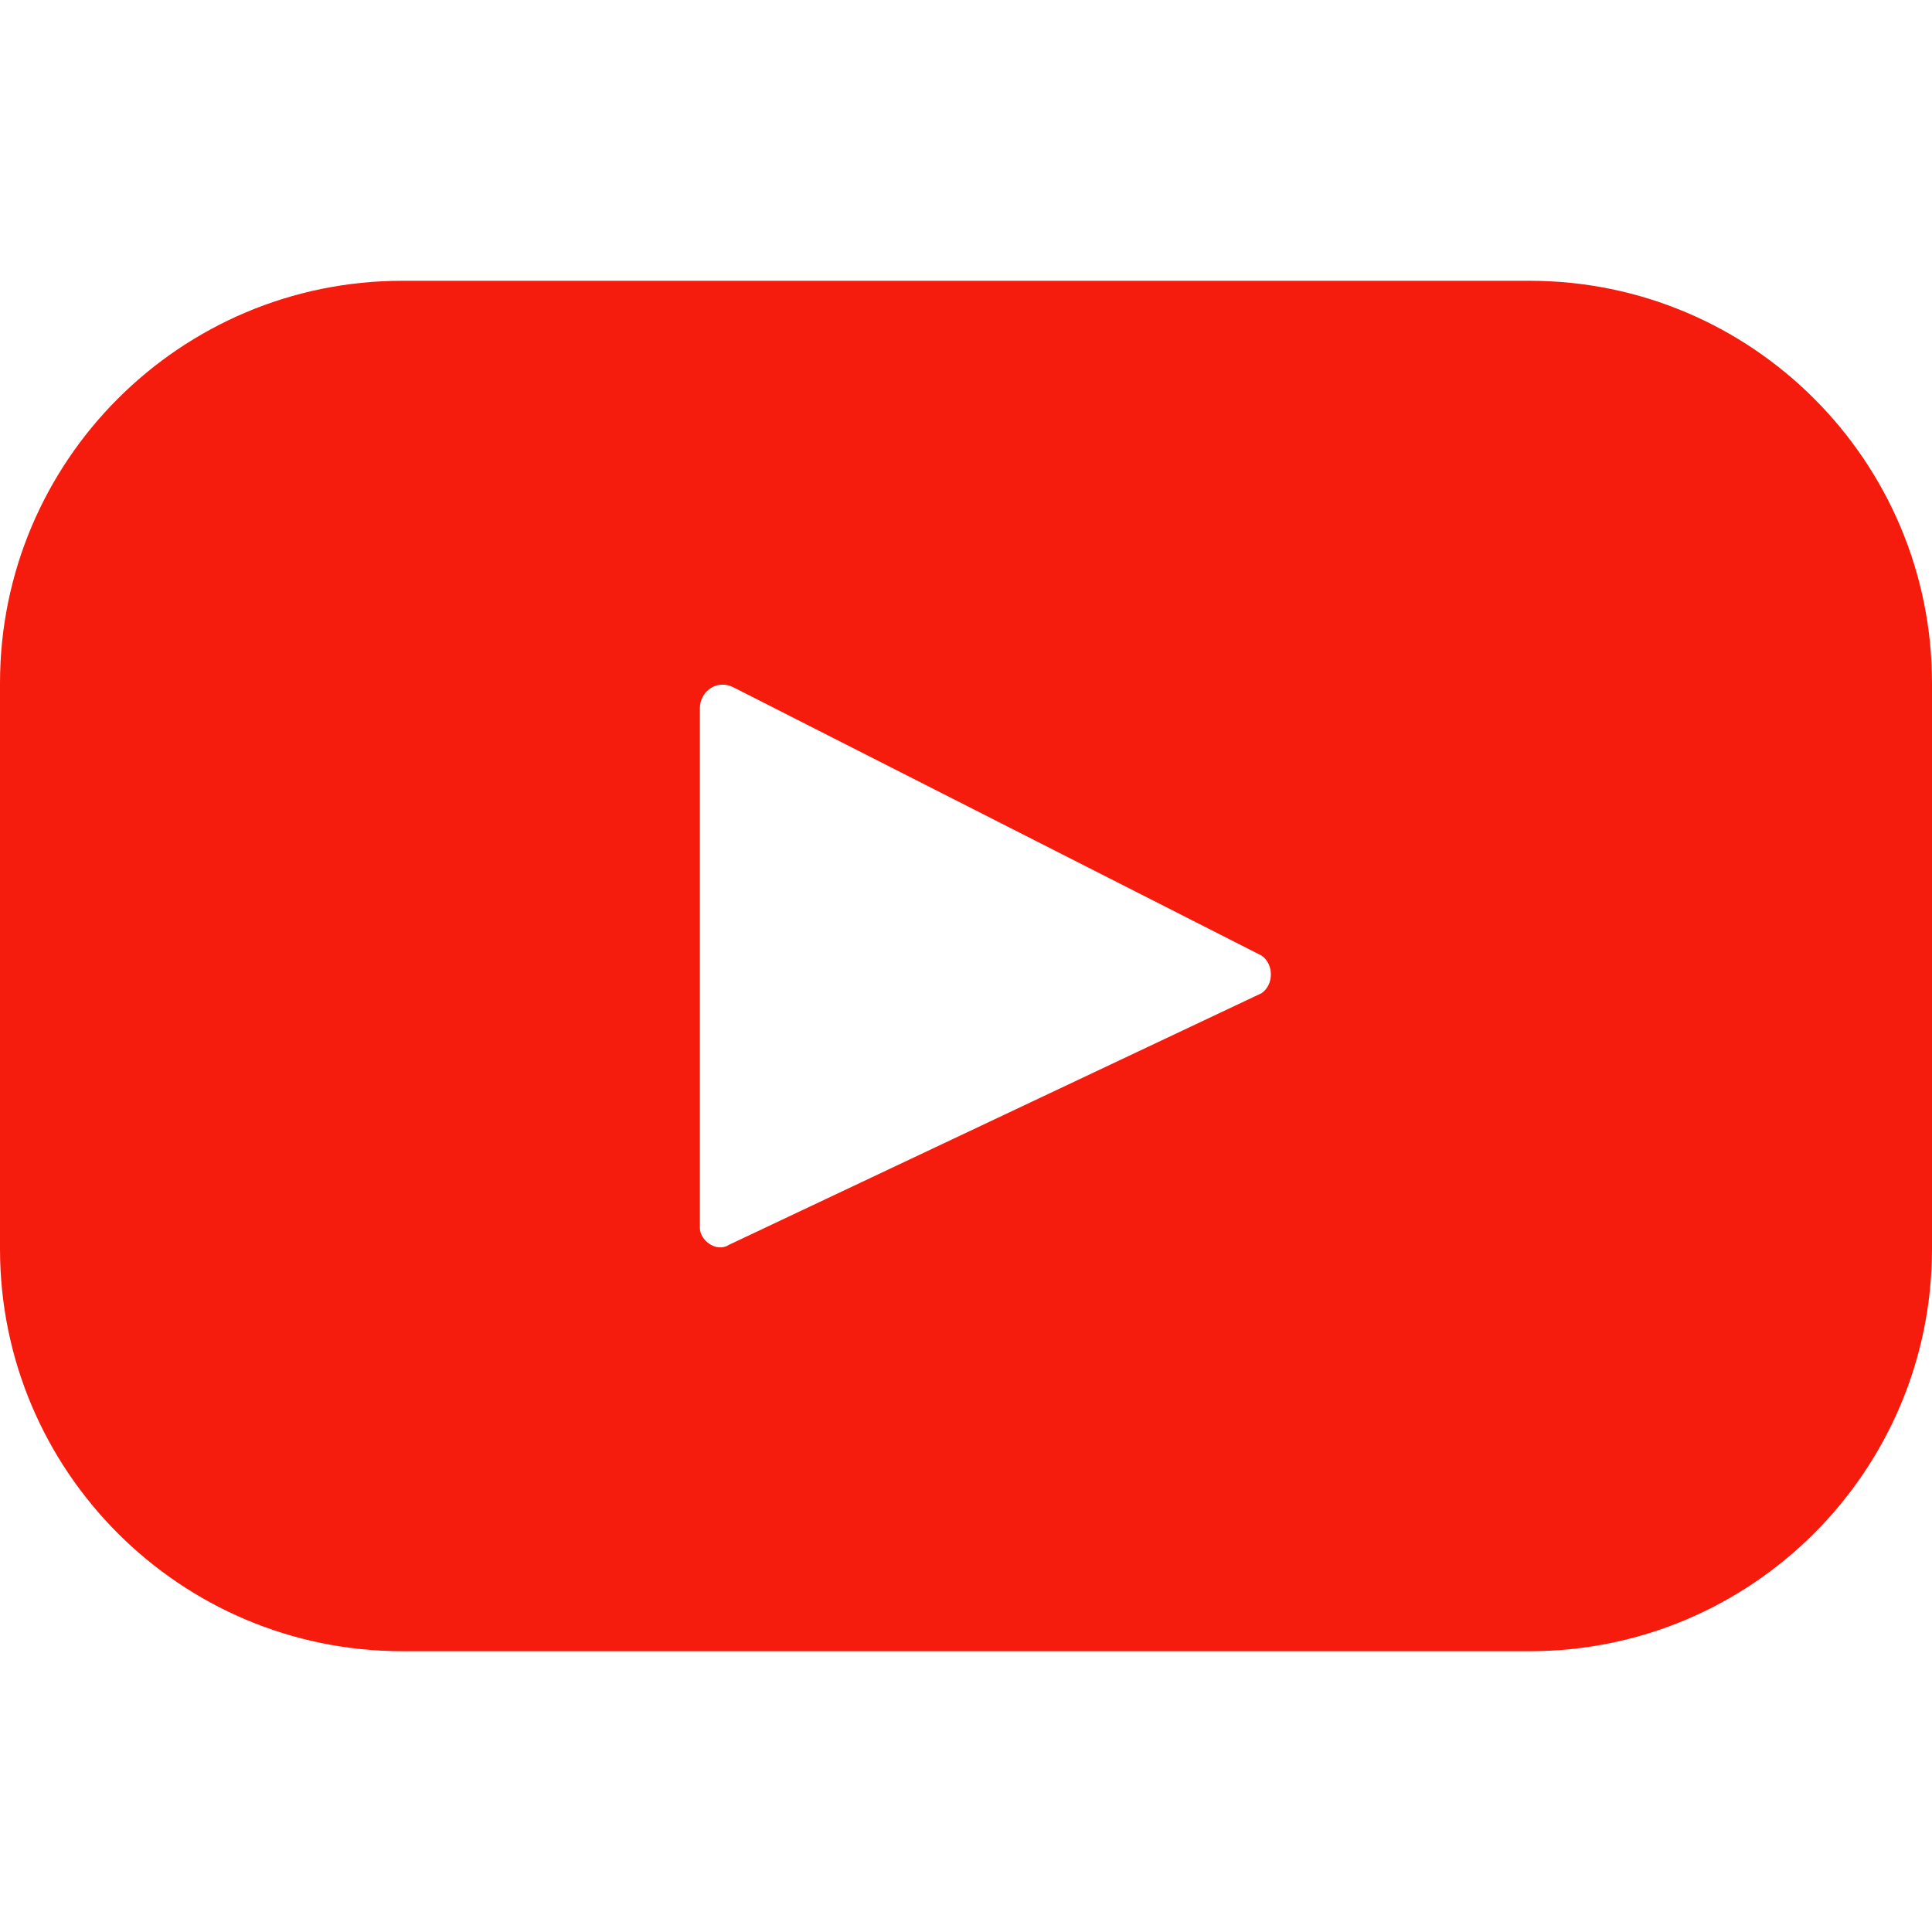
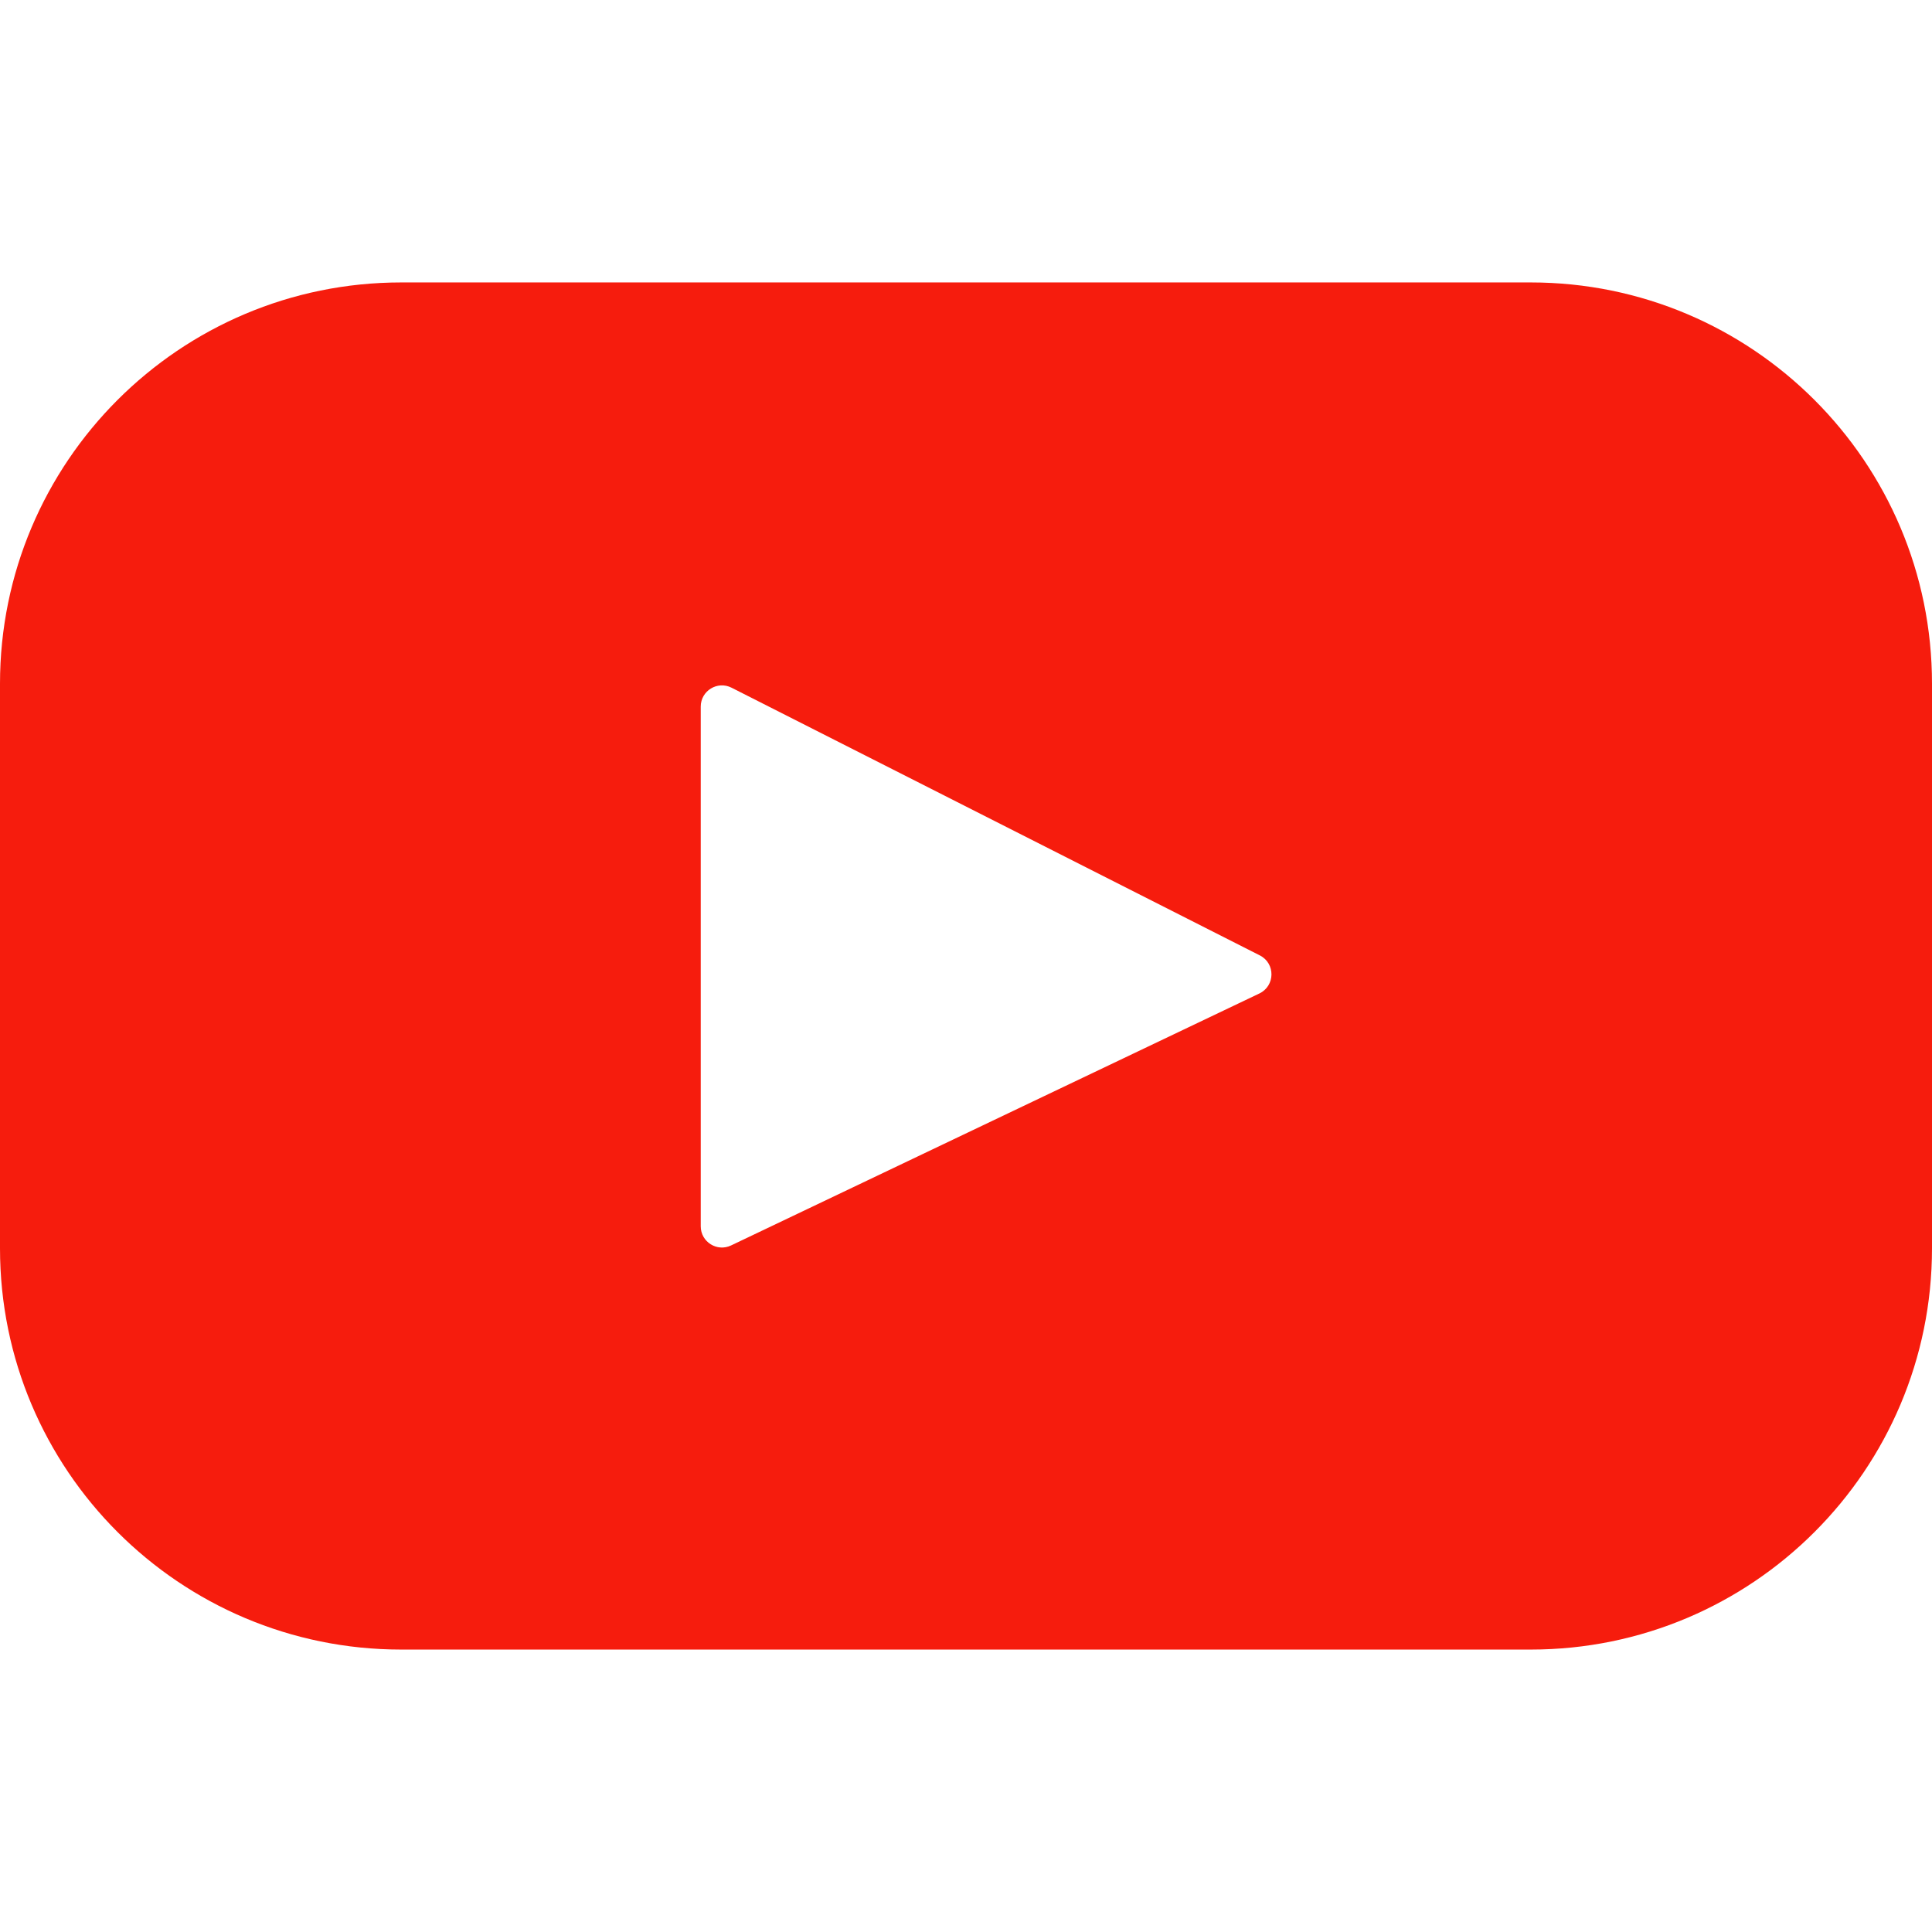
- <svg xmlns="http://www.w3.org/2000/svg" viewBox="0 0 461 461">
-   <path fill="#f61c0d" d="M365 67H96c-53 0-96 43-96 96v135c0 53 43 96 96 96h269c53 0 96-43 96-96V163c0-53-43-96-96-96zm-64 170l-127 60c-3 2-7-1-7-4V169c0-4 4-7 8-5l126 64c3 2 3 7 0 9z" />
+ <svg xmlns="http://www.w3.org/2000/svg" viewBox="0 0 461.001 461.001">
+   <path style="fill:#F61C0D;" d="M365.257,67.393H95.744C42.866,67.393,0,110.259,0,163.137v134.728  c0,52.878,42.866,95.744,95.744,95.744h269.513c52.878,0,95.744-42.866,95.744-95.744V163.137  C461.001,110.259,418.135,67.393,365.257,67.393z M300.506,237.056l-126.06,60.123c-3.359,1.602-7.239-0.847-7.239-4.568V168.607  c0-3.774,3.982-6.22,7.348-4.514l126.06,63.881C304.363,229.873,304.298,235.248,300.506,237.056z" />
</svg>
